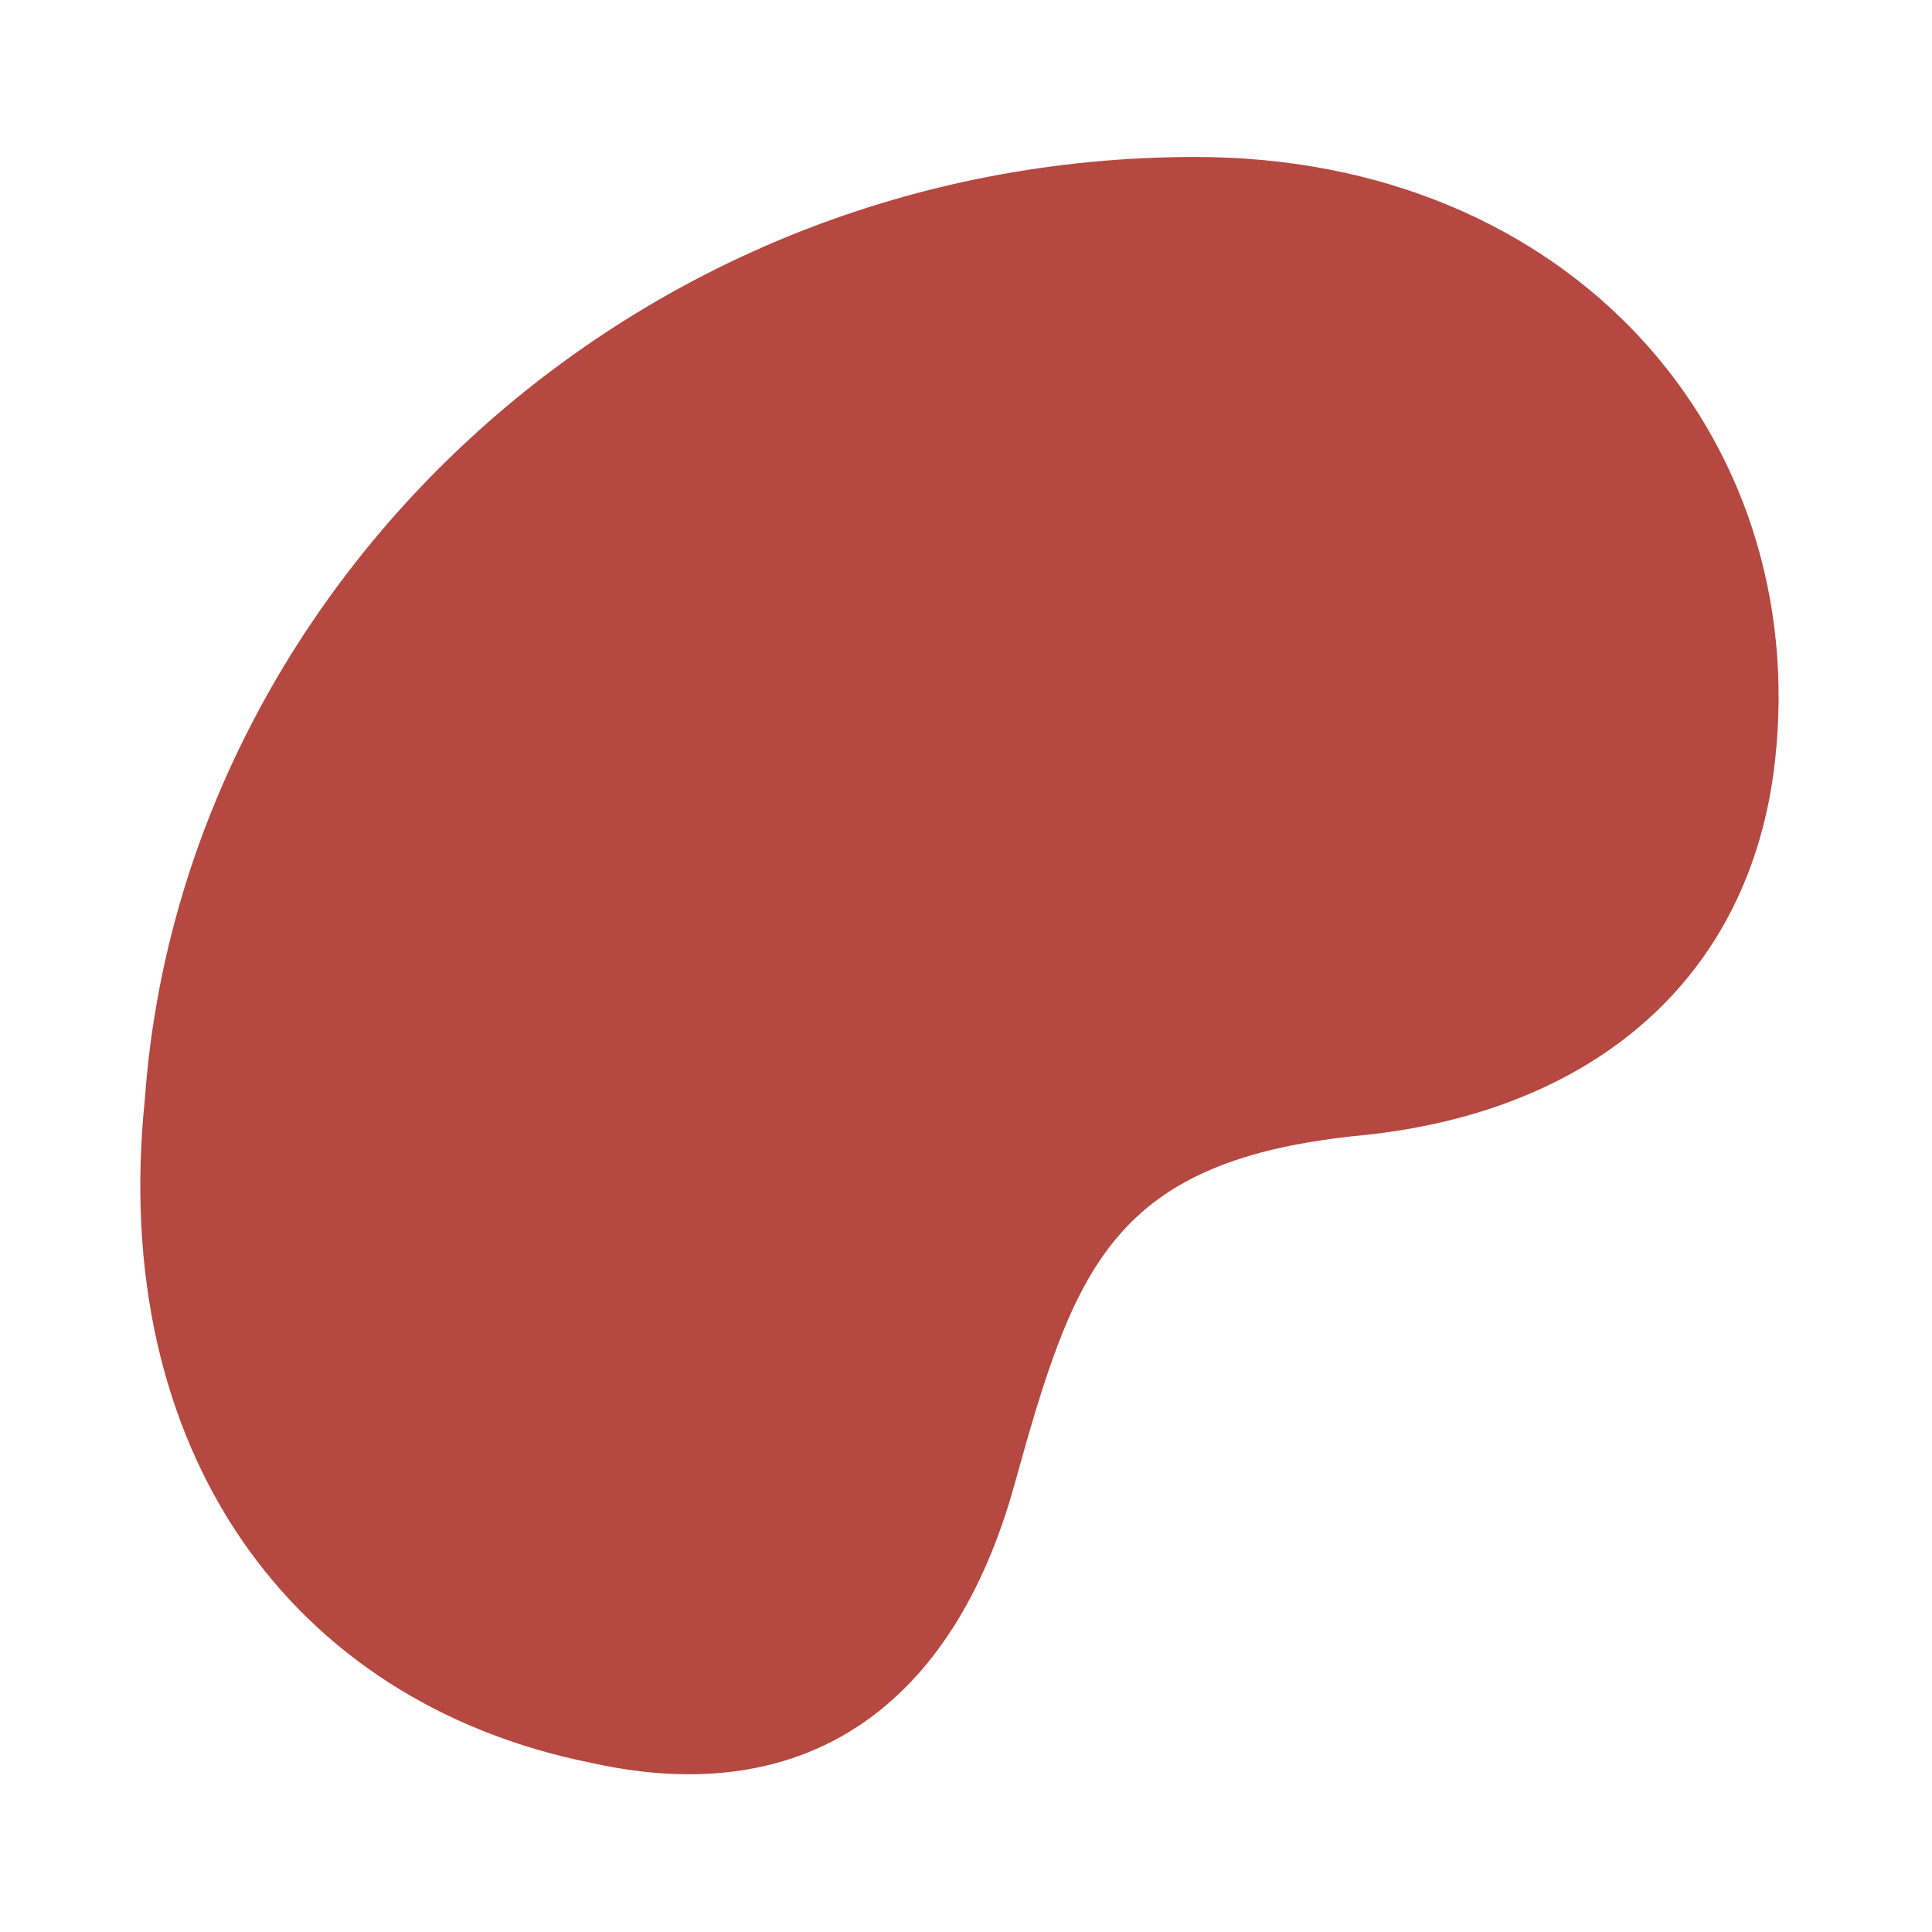
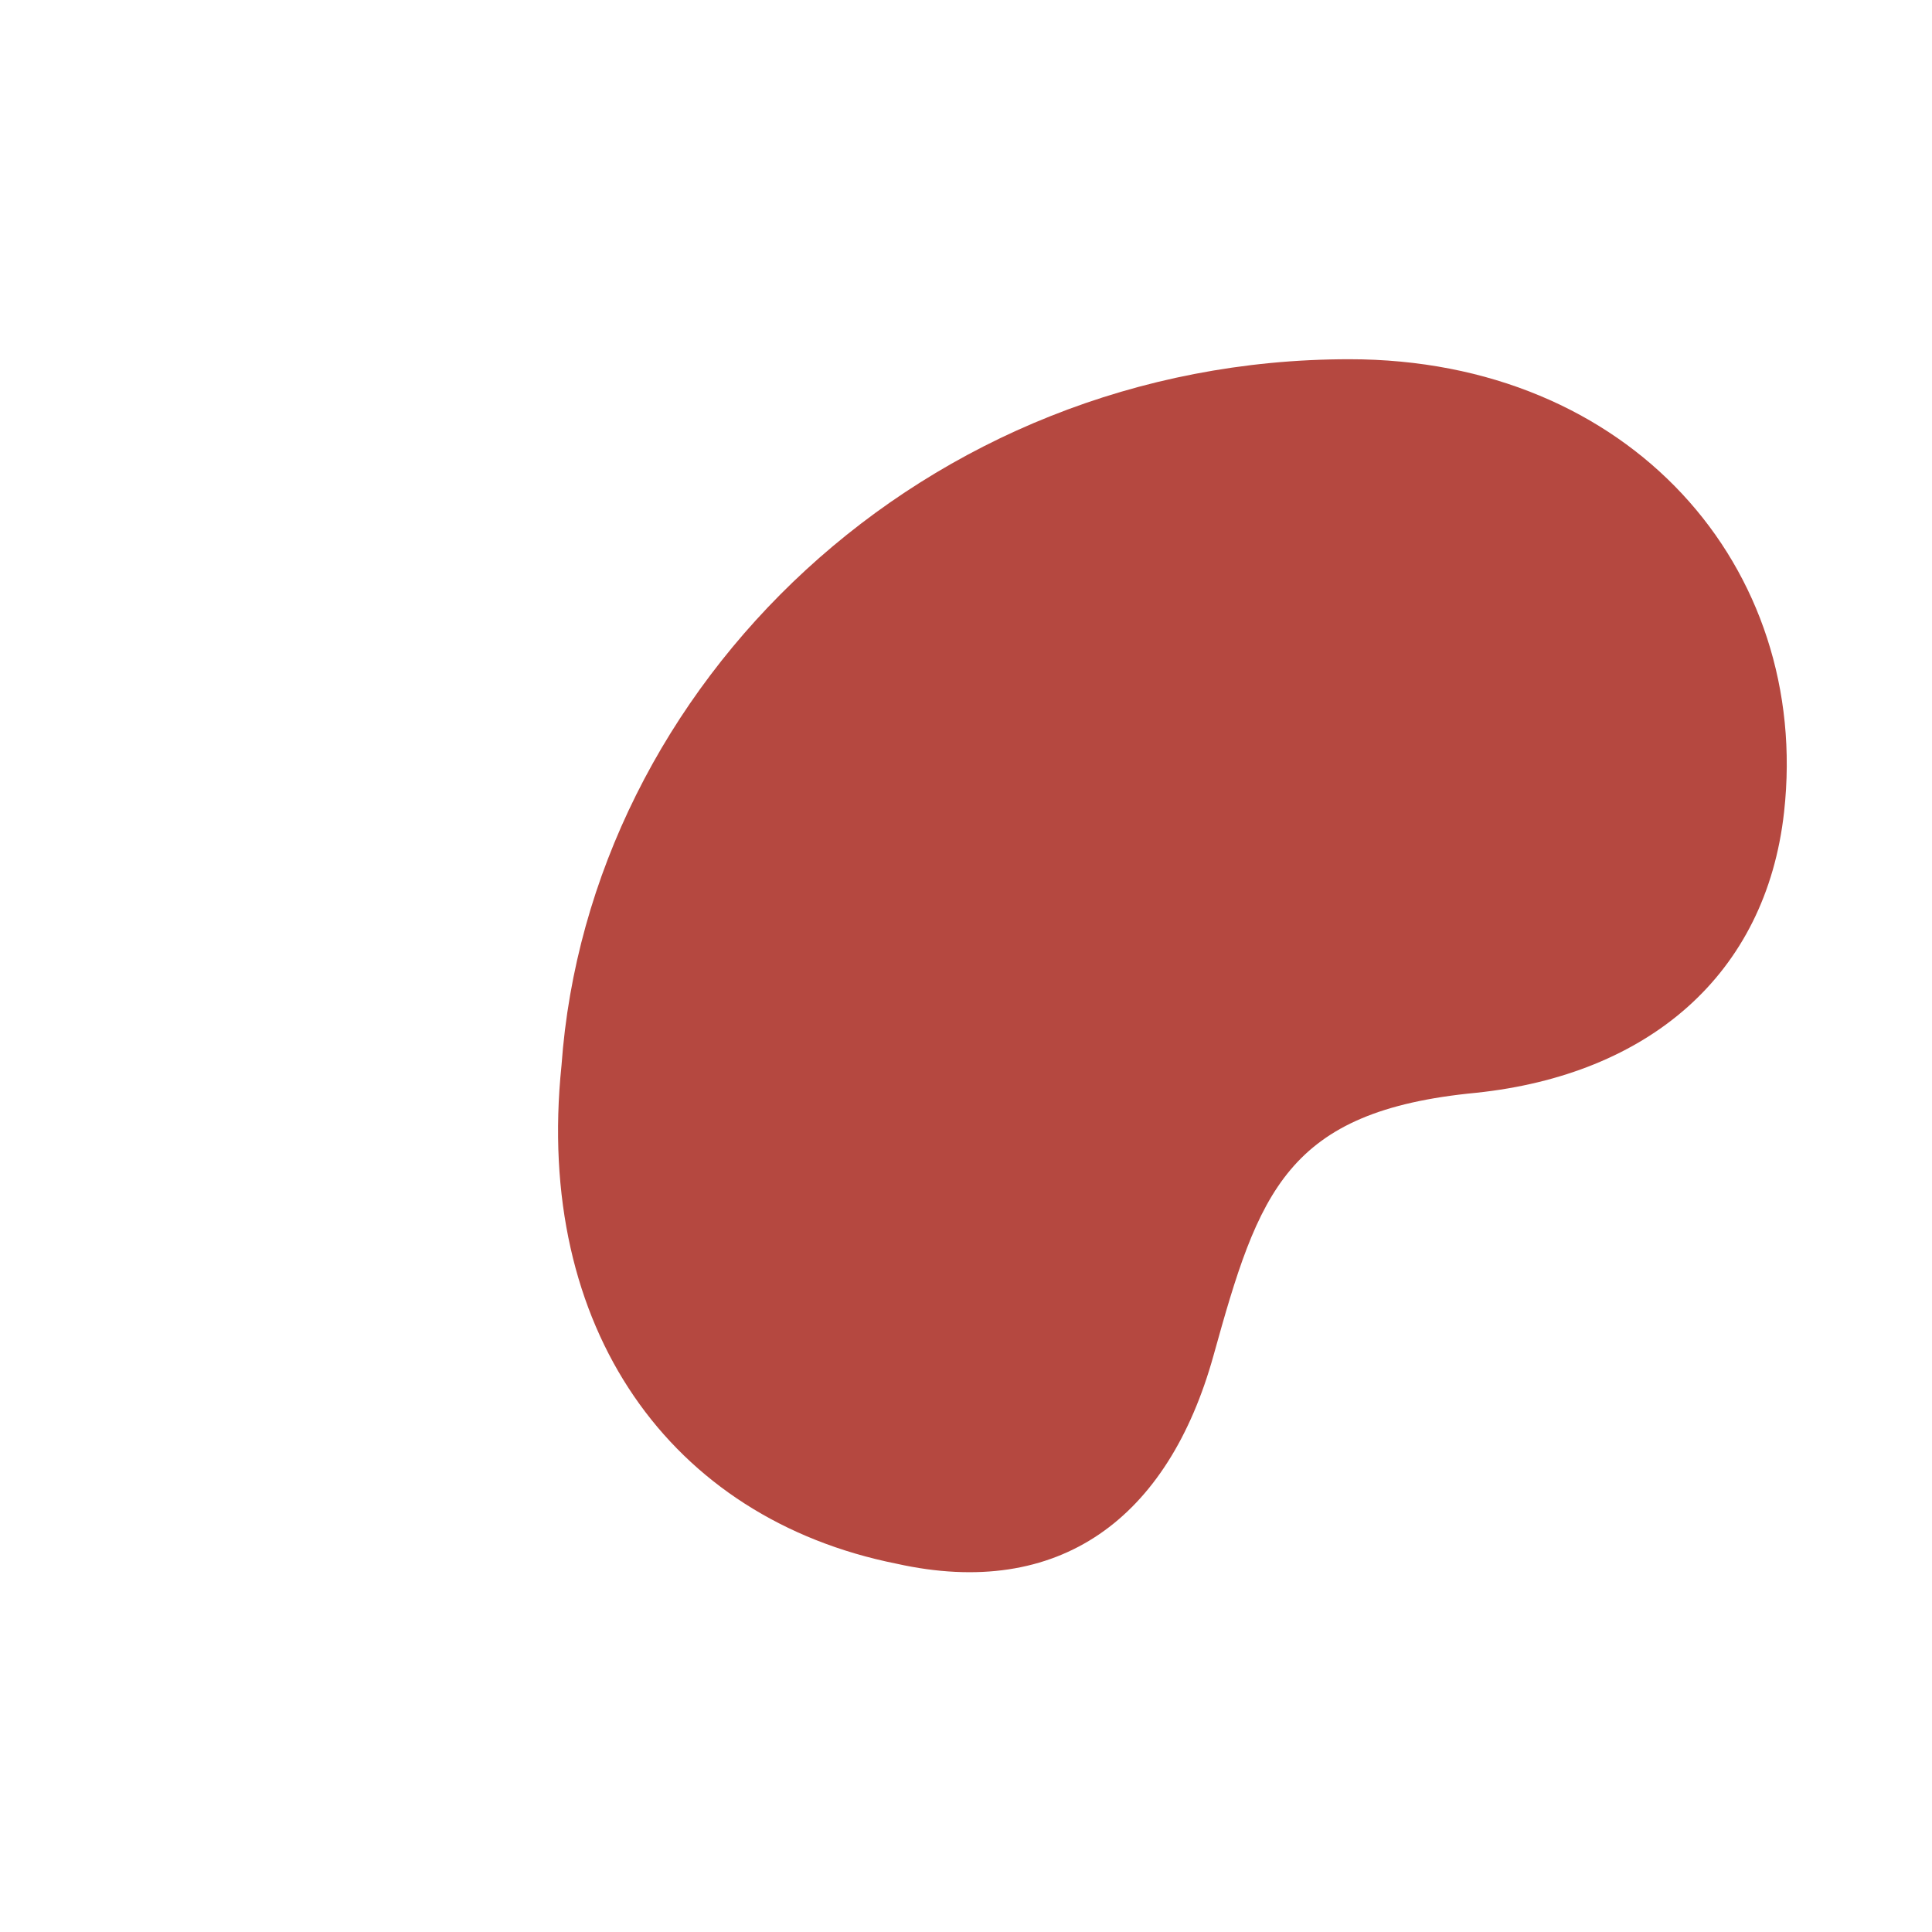
<svg xmlns="http://www.w3.org/2000/svg" width="16" height="16" viewBox="0 0 16 16">
-   <path fill="#b54840" d="M9.9 1.3C13 1.3 15 3.6 14.7 6.3c-.2 1.8-1.5 2.9-3.4 3.1-2.1.2-2.4 1.1-2.9 2.9-.5 1.8-1.7 2.7-3.5 2.3C2.4 14.1.9 12 1.2 9.1c.3-4.2 4-7.8 8.7-7.8Z" />
+   <g transform="translate(3.75 2) scale(0.75)">
+     <path fill="#b54840" d="M9.9 1.3C13 1.3 15 3.6 14.7 6.3c-.2 1.8-1.5 2.9-3.4 3.1-2.1.2-2.4 1.1-2.9 2.9-.5 1.8-1.7 2.7-3.5 2.3C2.4 14.1.9 12 1.2 9.1c.3-4.2 4-7.8 8.7-7.8Z" />
+   </g>
</svg>
